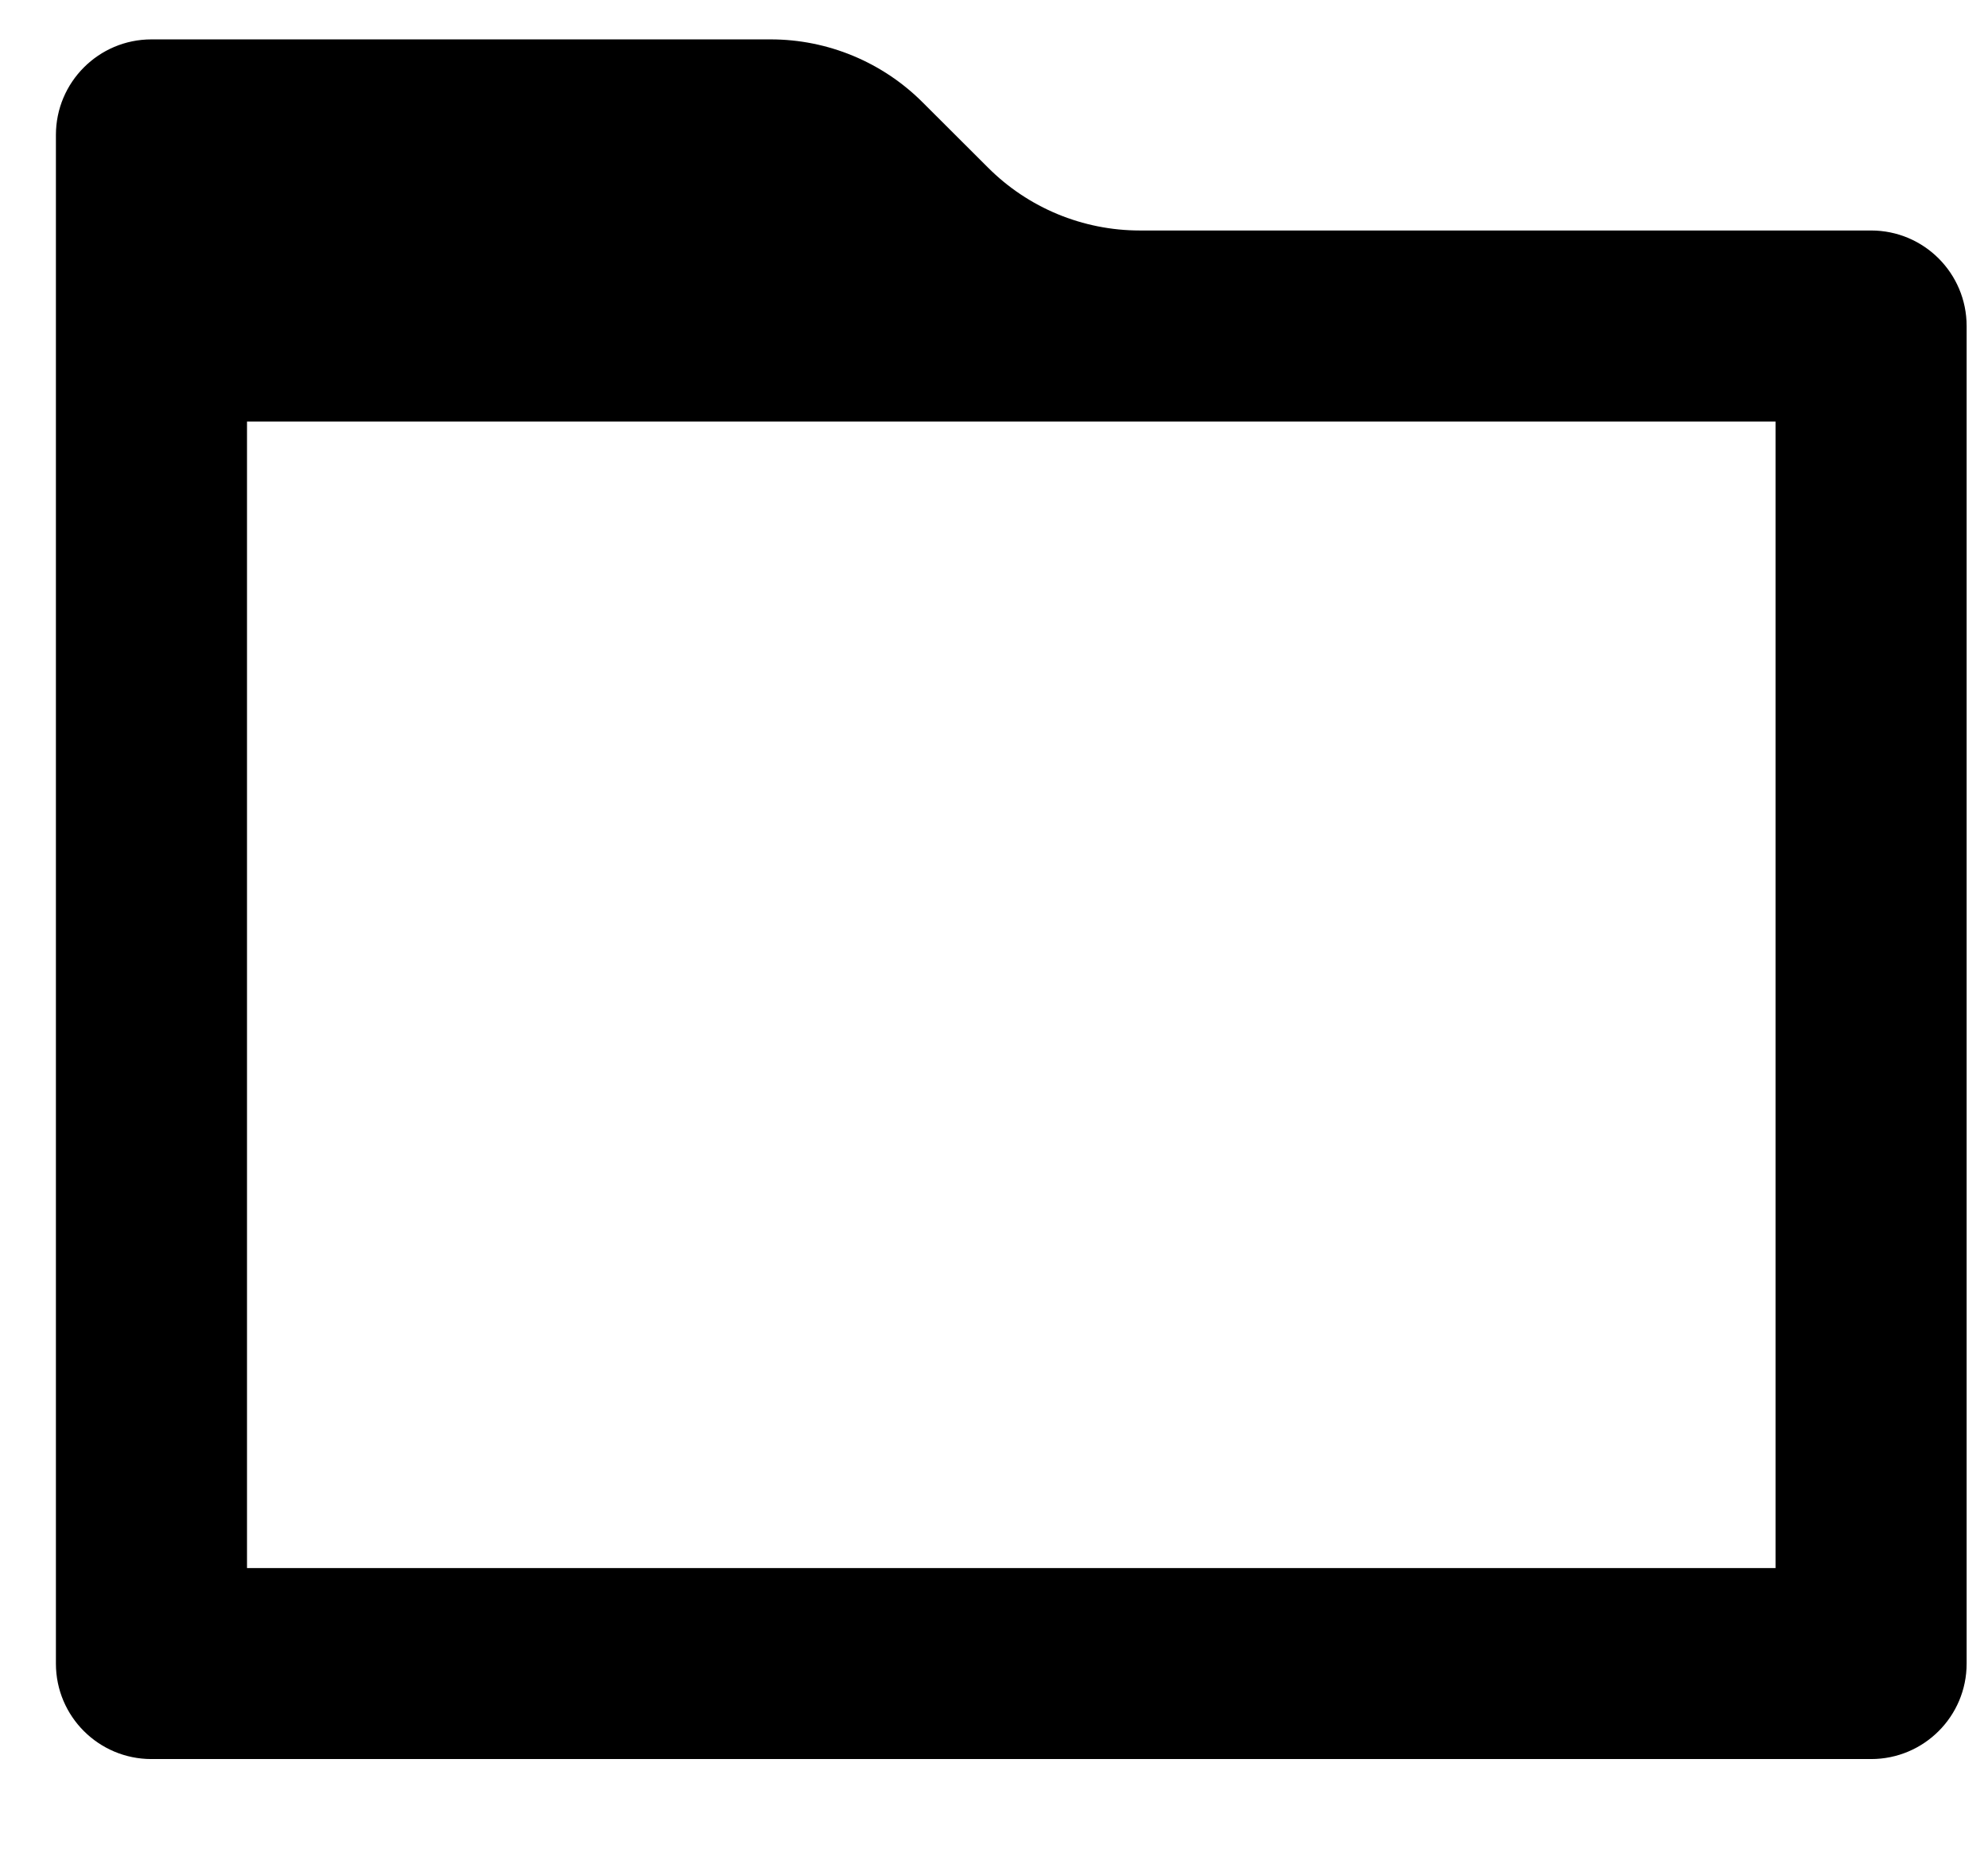
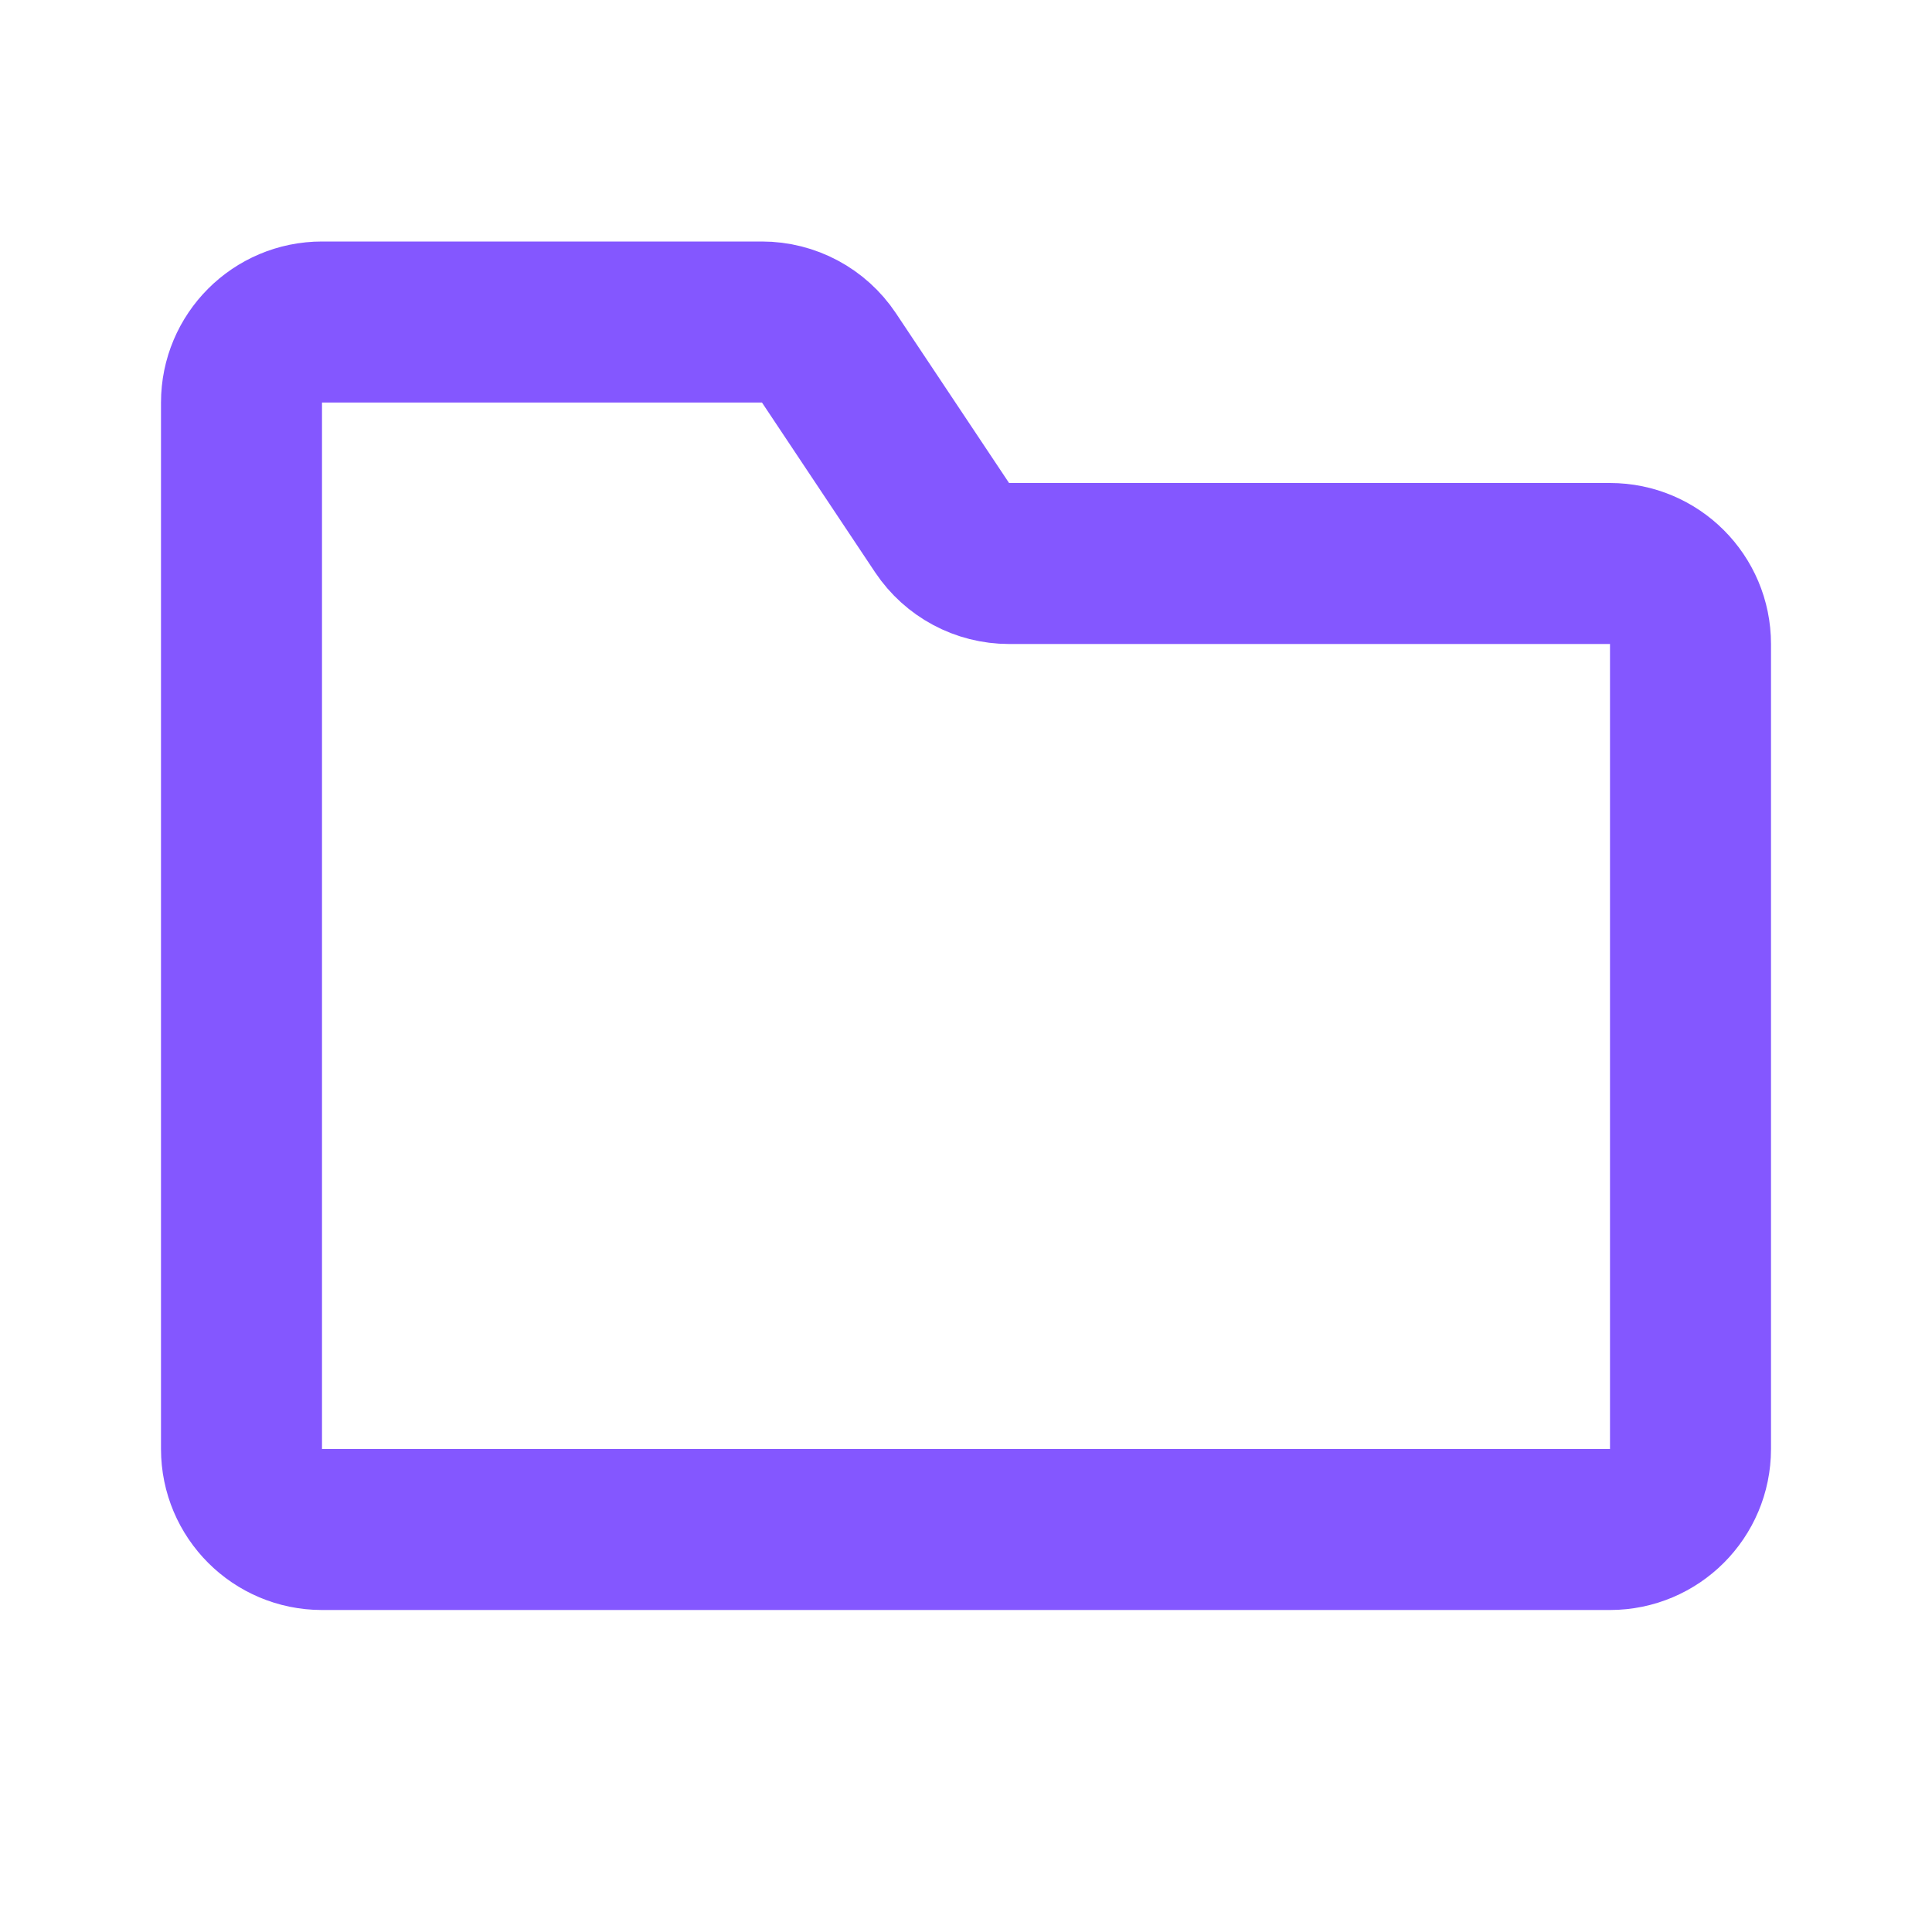
- <svg xmlns="http://www.w3.org/2000/svg" width="16" height="15" viewBox="0 0 16 15" fill="none">
-   <path d="M7.951 1.348C8.275 1.673 8.715 1.855 9.174 1.855H15.059C15.484 1.855 15.828 2.199 15.828 2.624V13.389C15.828 13.813 15.484 14.157 15.059 14.157H1.219C0.794 14.157 0.45 13.813 0.45 13.389V1.086C0.45 0.662 0.794 0.317 1.219 0.317H6.203C6.662 0.317 7.102 0.5 7.426 0.824L7.951 1.348ZM1.988 3.393V12.62H14.29V3.393H1.988Z" fill="currentColor" />
+ <svg xmlns="http://www.w3.org/2000/svg" width="24" height="24" viewBox="0 0 24 24" fill="none">
+   <path d="M3 5V18C3 18.552 3.448 19 4 19H20C20.552 19 21 18.552 21 18V8C21 7.448 20.552 7 20 7H12.535C12.201 7 11.889 6.833 11.703 6.555L10.297 4.445C10.111 4.167 9.799 4 9.465 4H4C3.448 4 3 4.448 3 5Z" stroke="#8457FF" stroke-width="2" stroke-linecap="round" stroke-linejoin="round" />
</svg>
